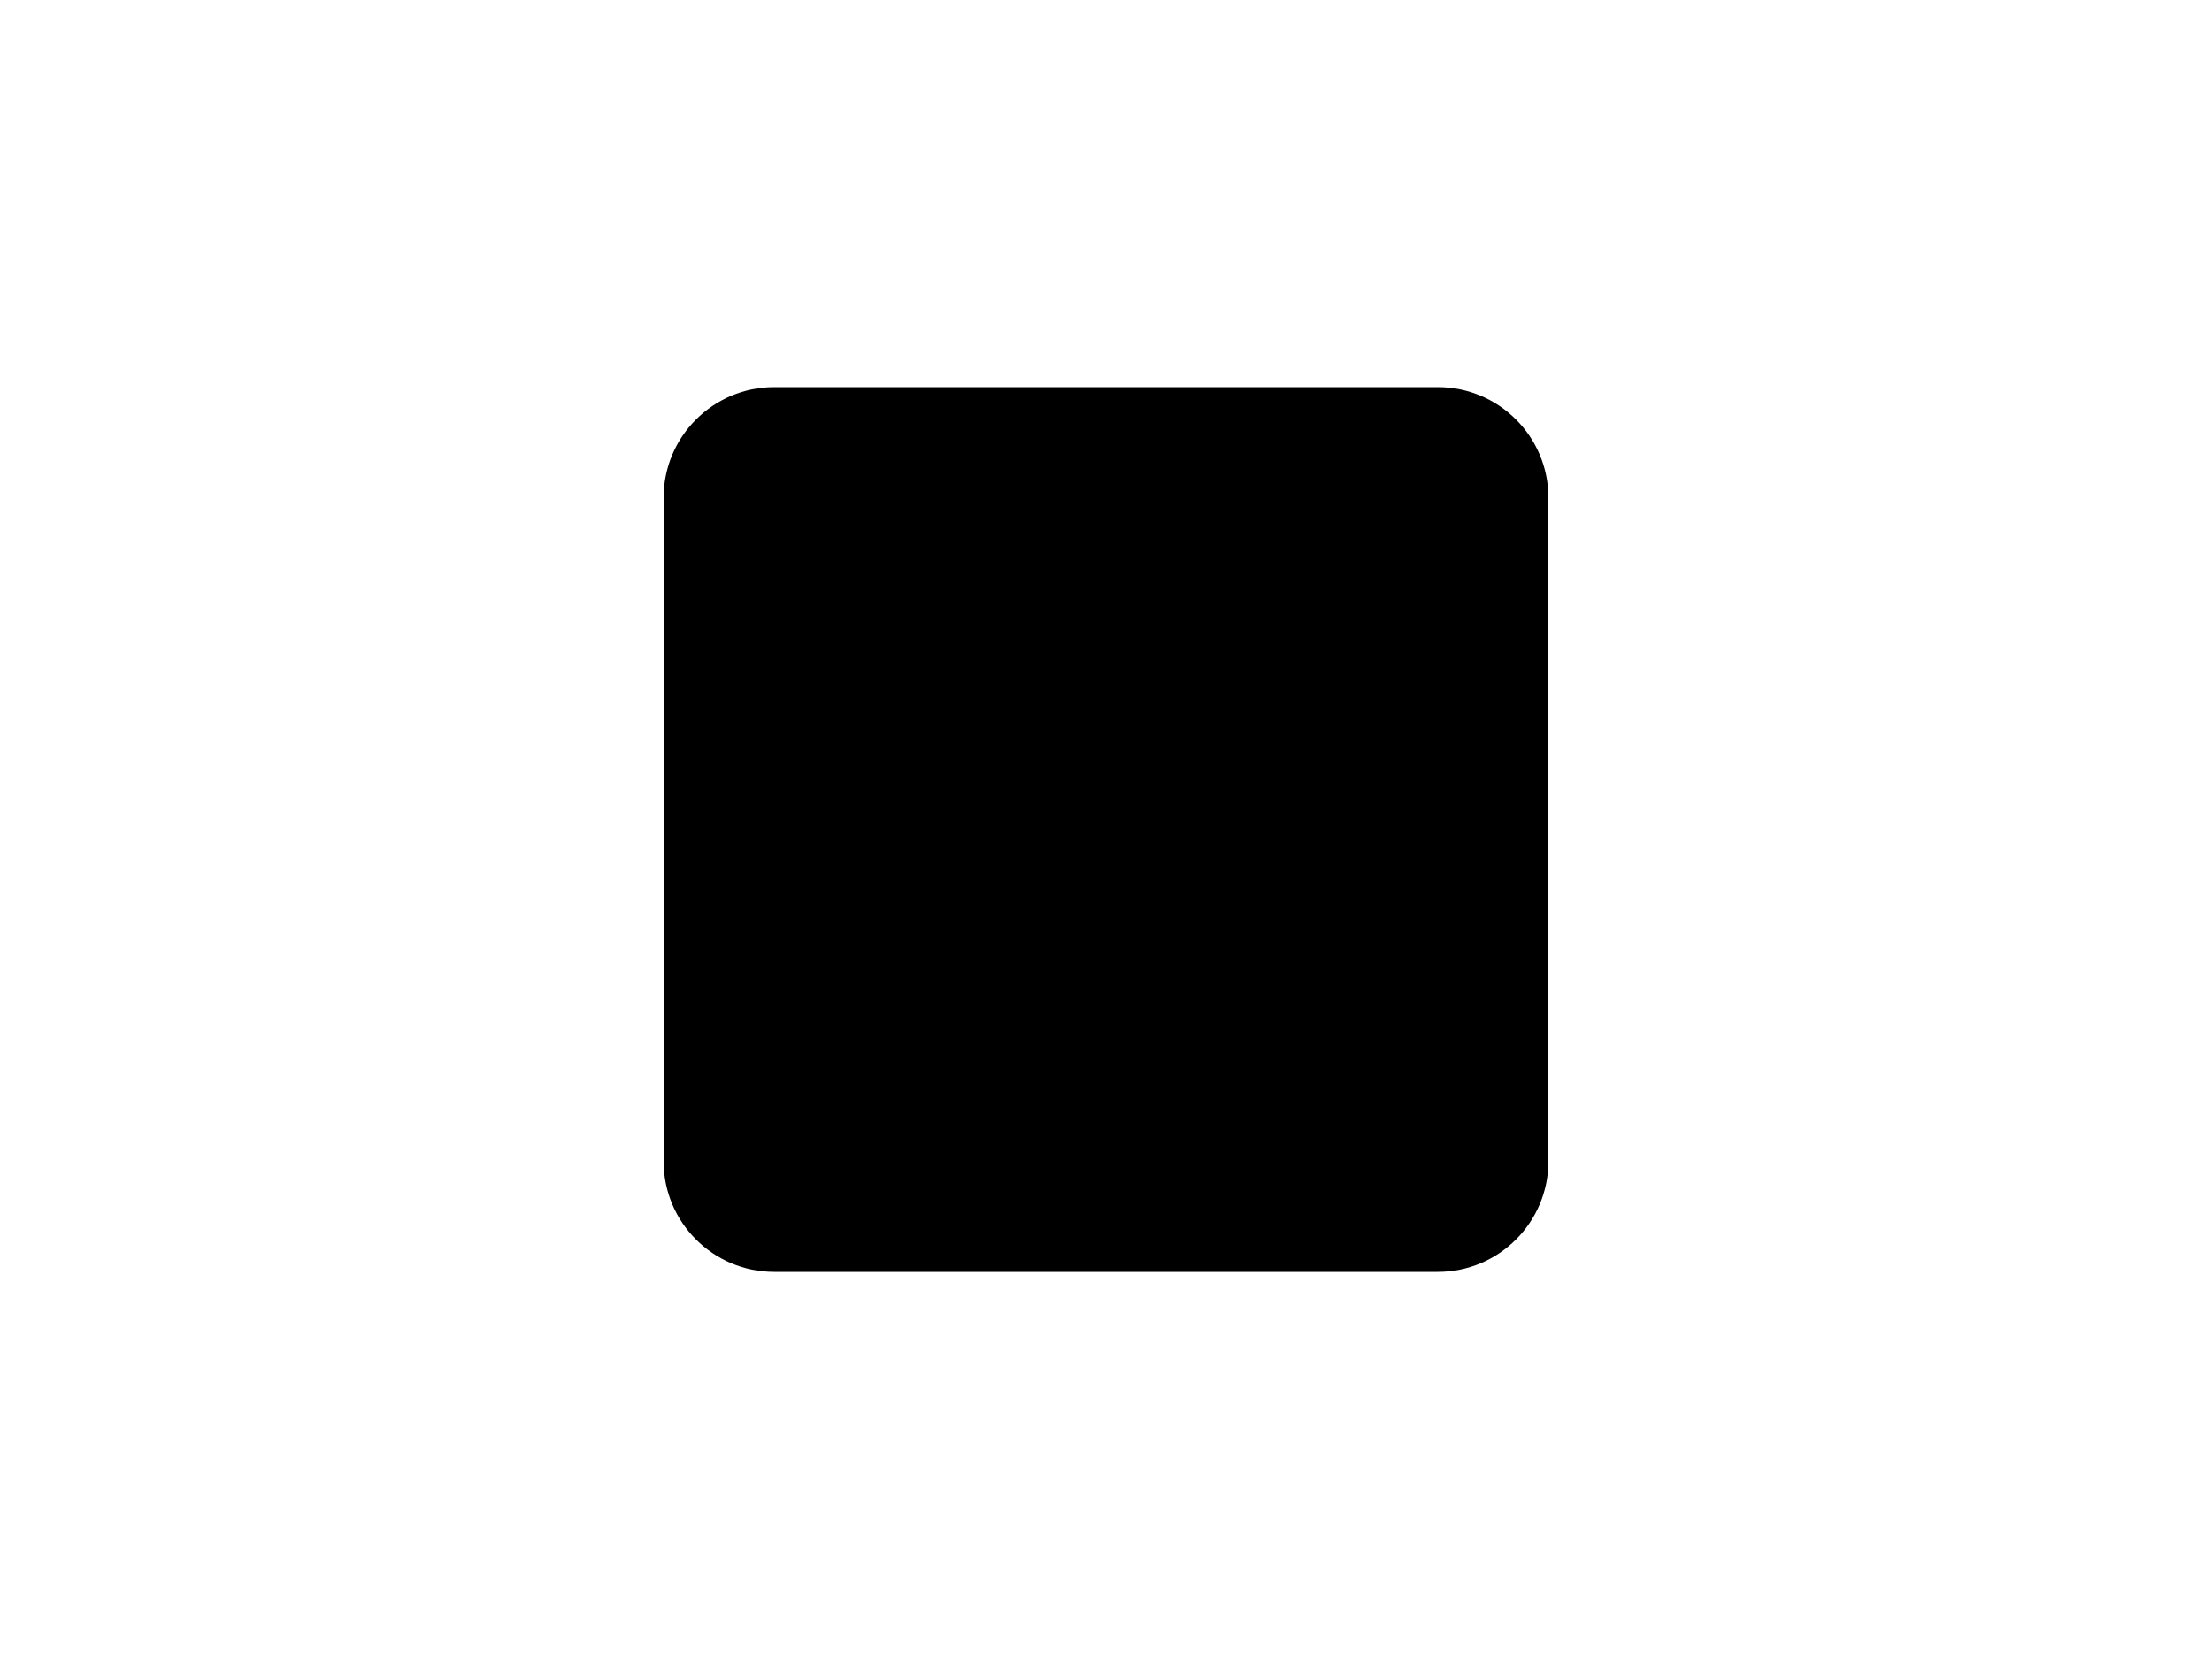
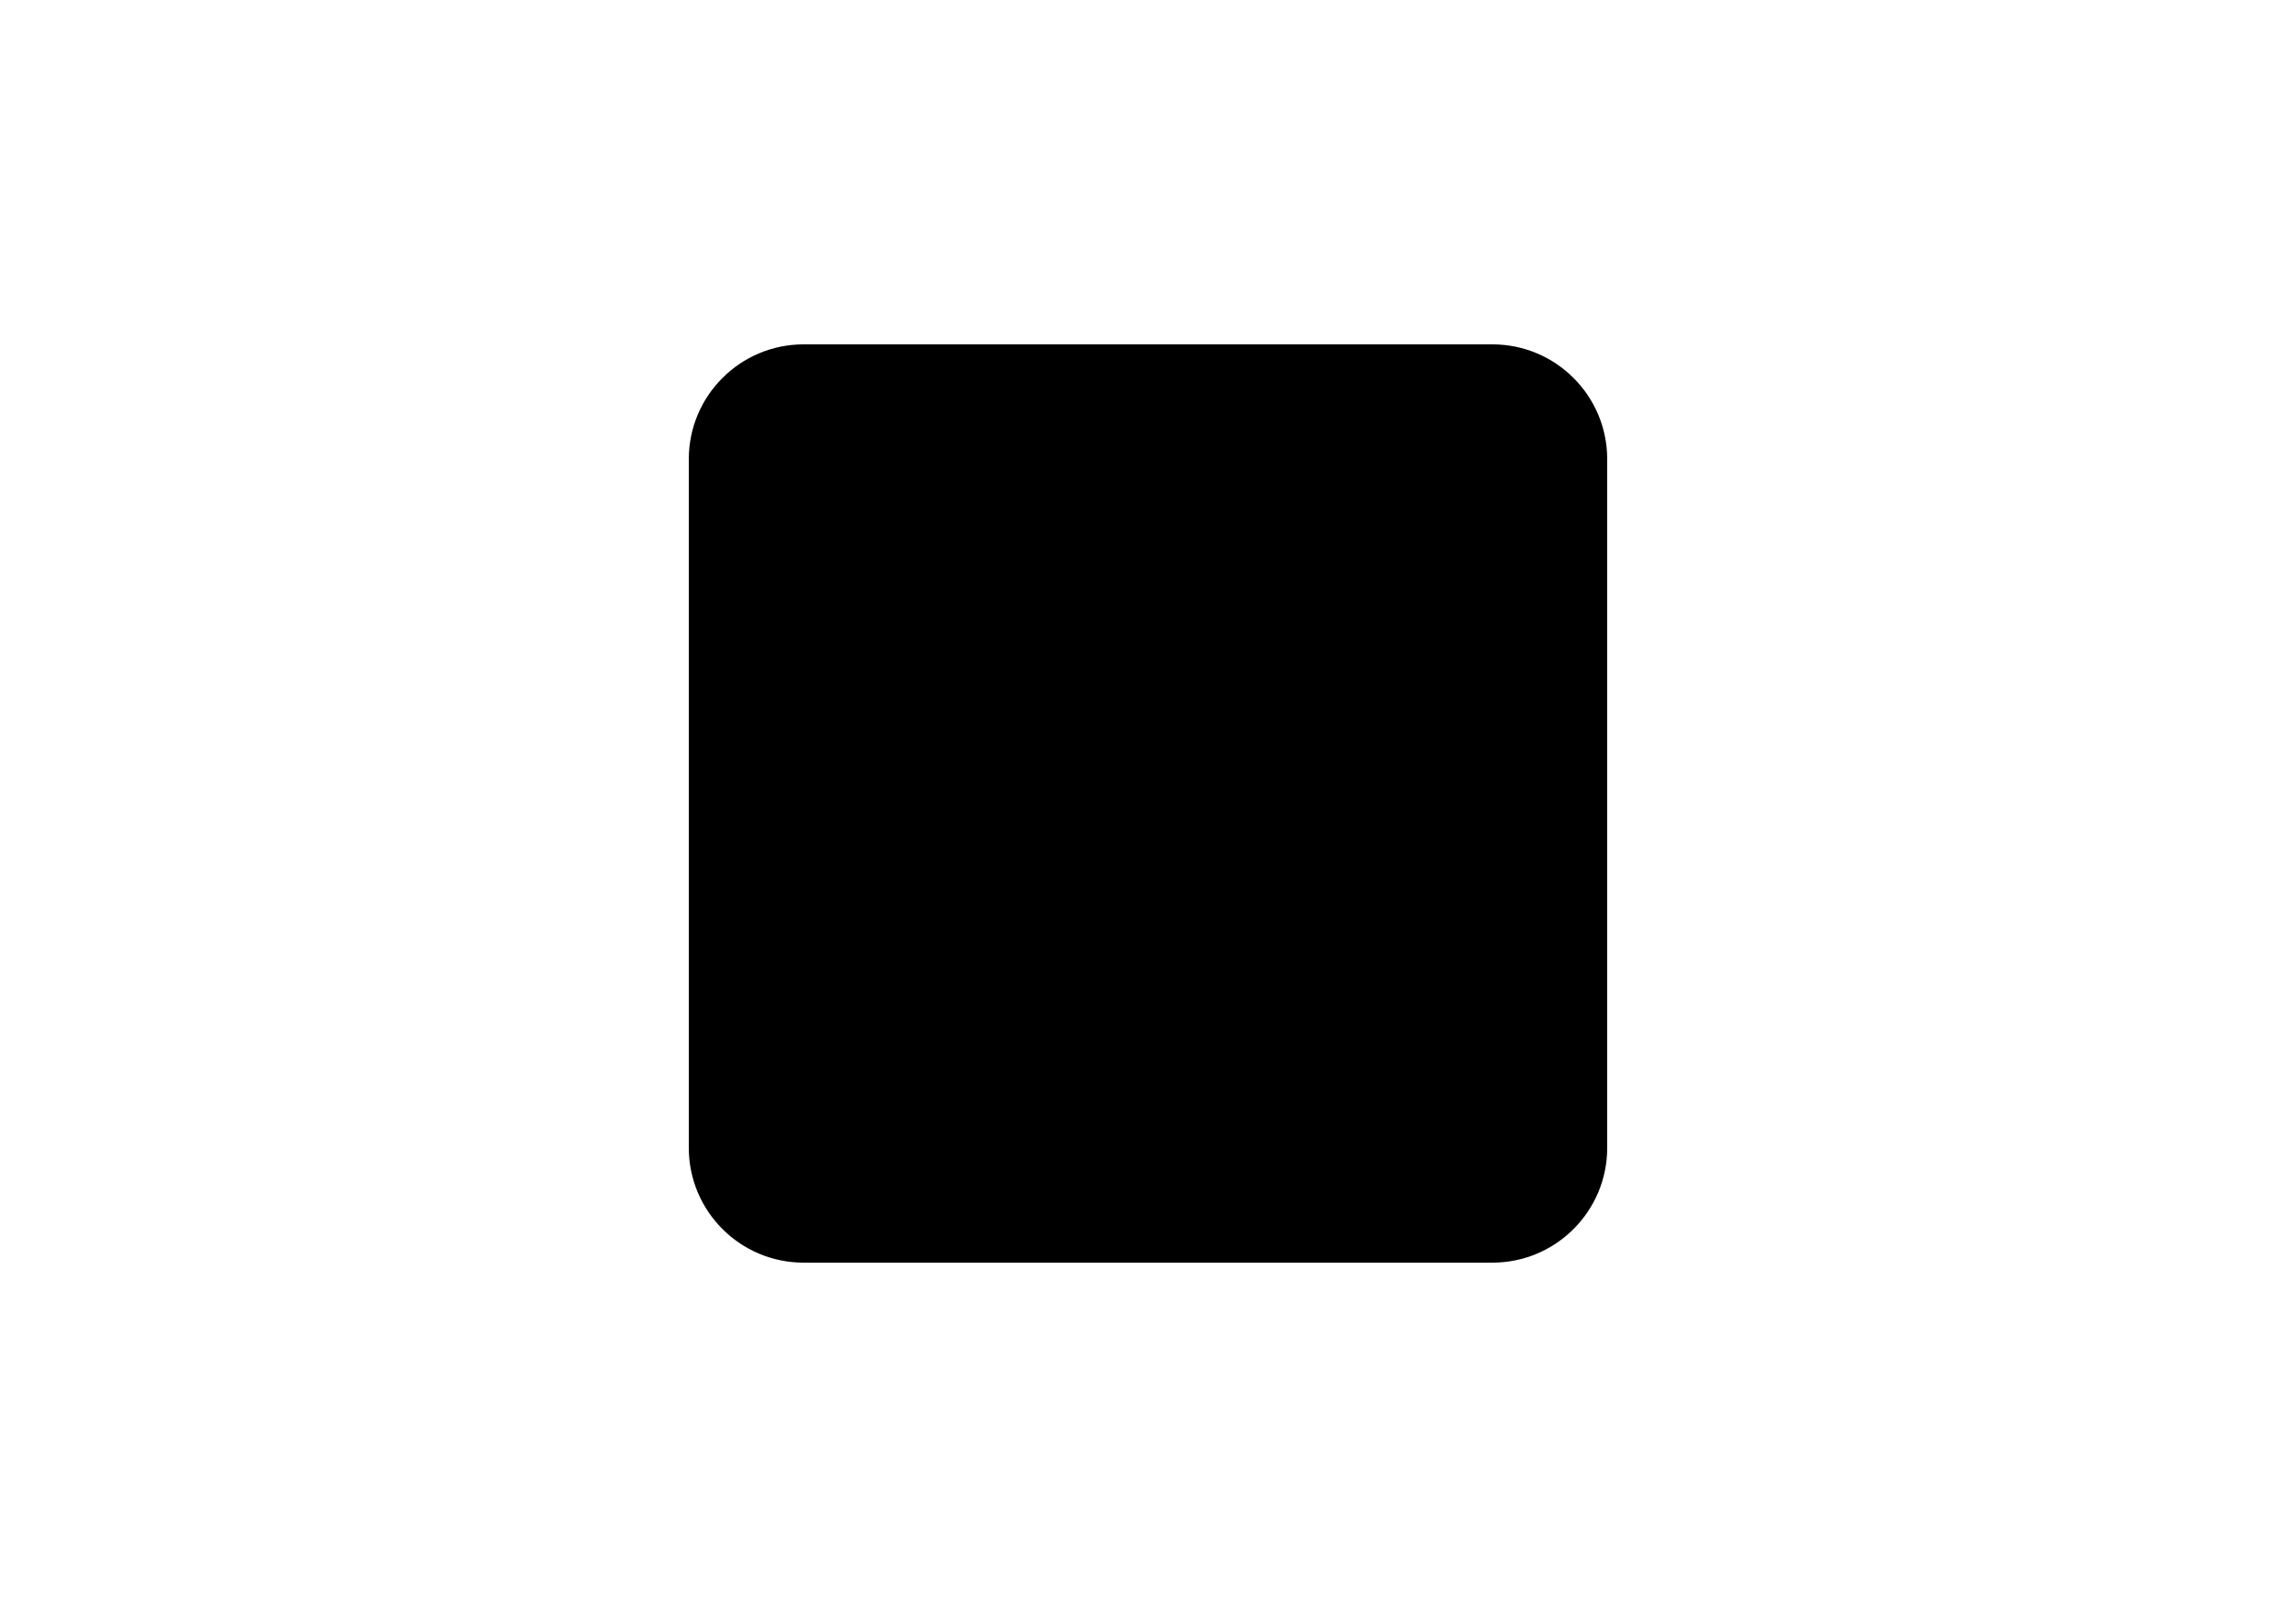
- <svg xmlns="http://www.w3.org/2000/svg" width="100%" height="100%" viewBox="0 0 40 30" version="1.1" xml:space="preserve" style="fill-rule:evenodd;clip-rule:evenodd;stroke-linejoin:round;stroke-miterlimit:2;">
-   <path id="stop" d="M28,9C28,7.896 27.104,7 26,7L14,7C12.896,7 12,7.896 12,9L12,21C12,22.104 12.896,23 14,23L26,23C27.104,23 28,22.104 28,21L28,9Z" />
+ <svg xmlns="http://www.w3.org/2000/svg" width="100%" height="100%" viewBox="0 0 40 28" version="1.1" xml:space="preserve" style="fill-rule:evenodd;clip-rule:evenodd;stroke-linejoin:round;stroke-miterlimit:2;">
+   <g transform="matrix(1,0,0,1,0,-1)">
+     <path id="stop" d="M28,9C28,7.896 27.104,7 26,7L14,7C12.896,7 12,7.896 12,9L12,21C12,22.104 12.896,23 14,23L26,23C27.104,23 28,22.104 28,21L28,9Z" />
+   </g>
</svg>
